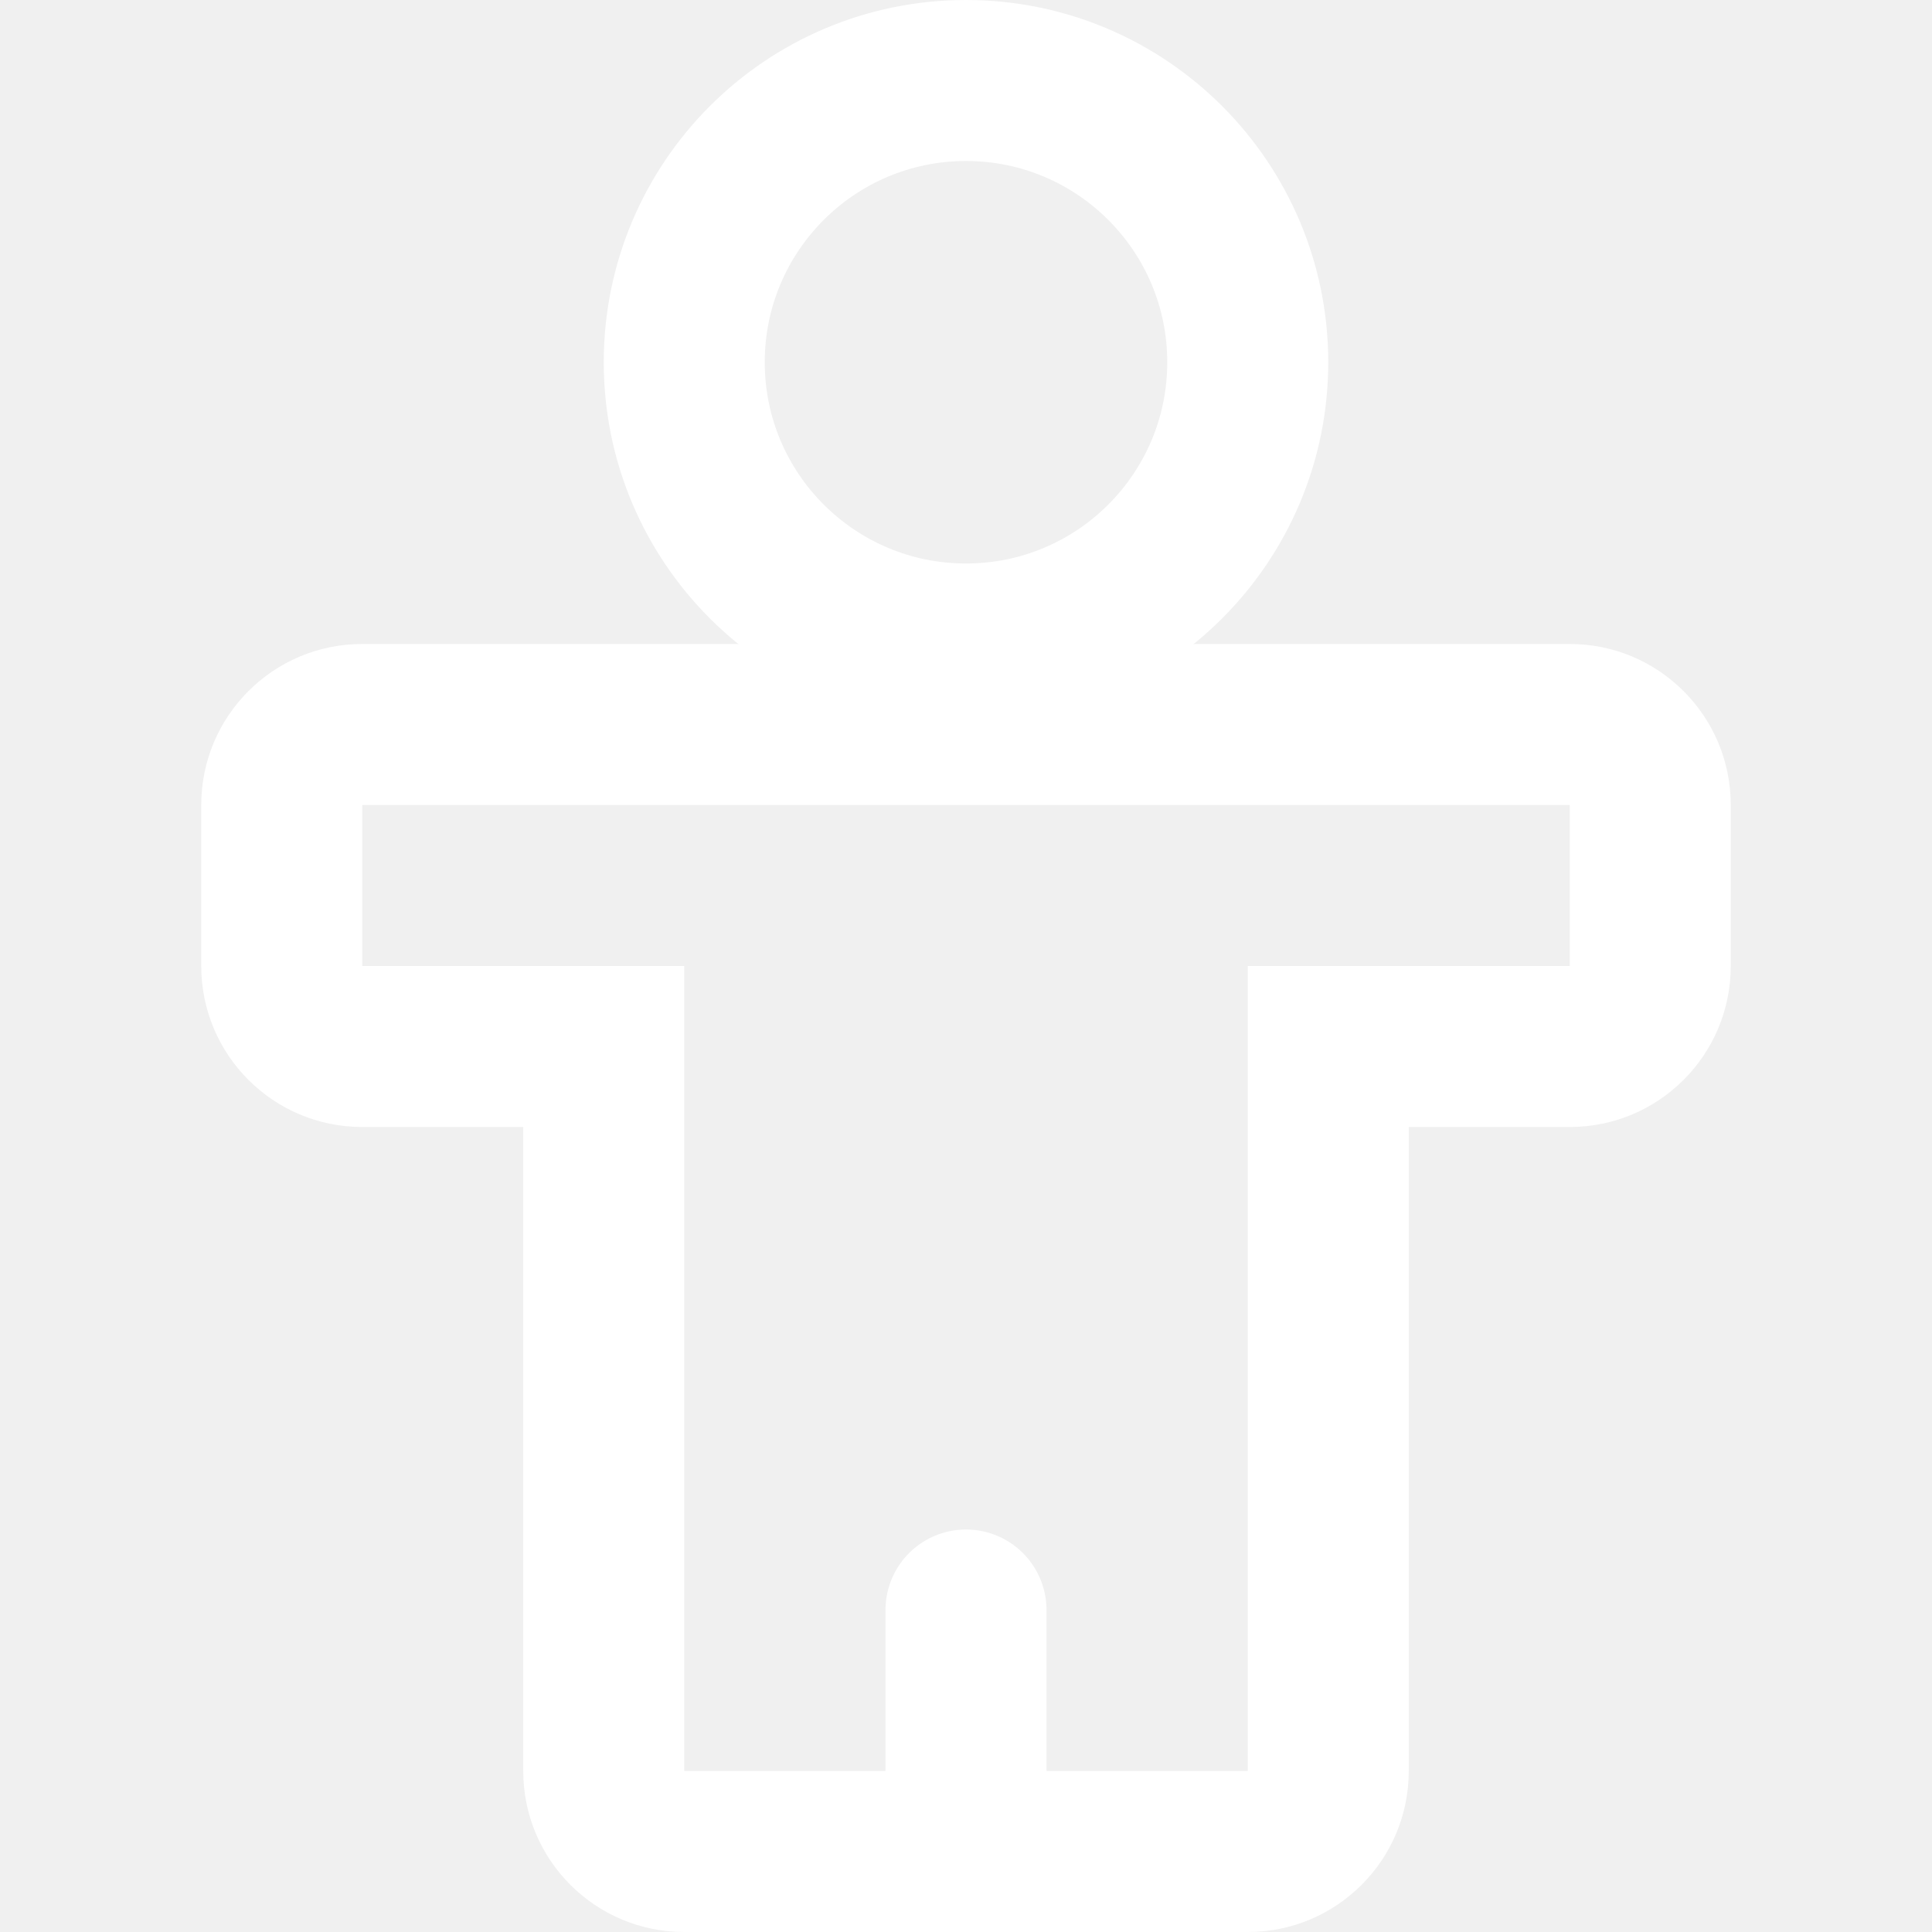
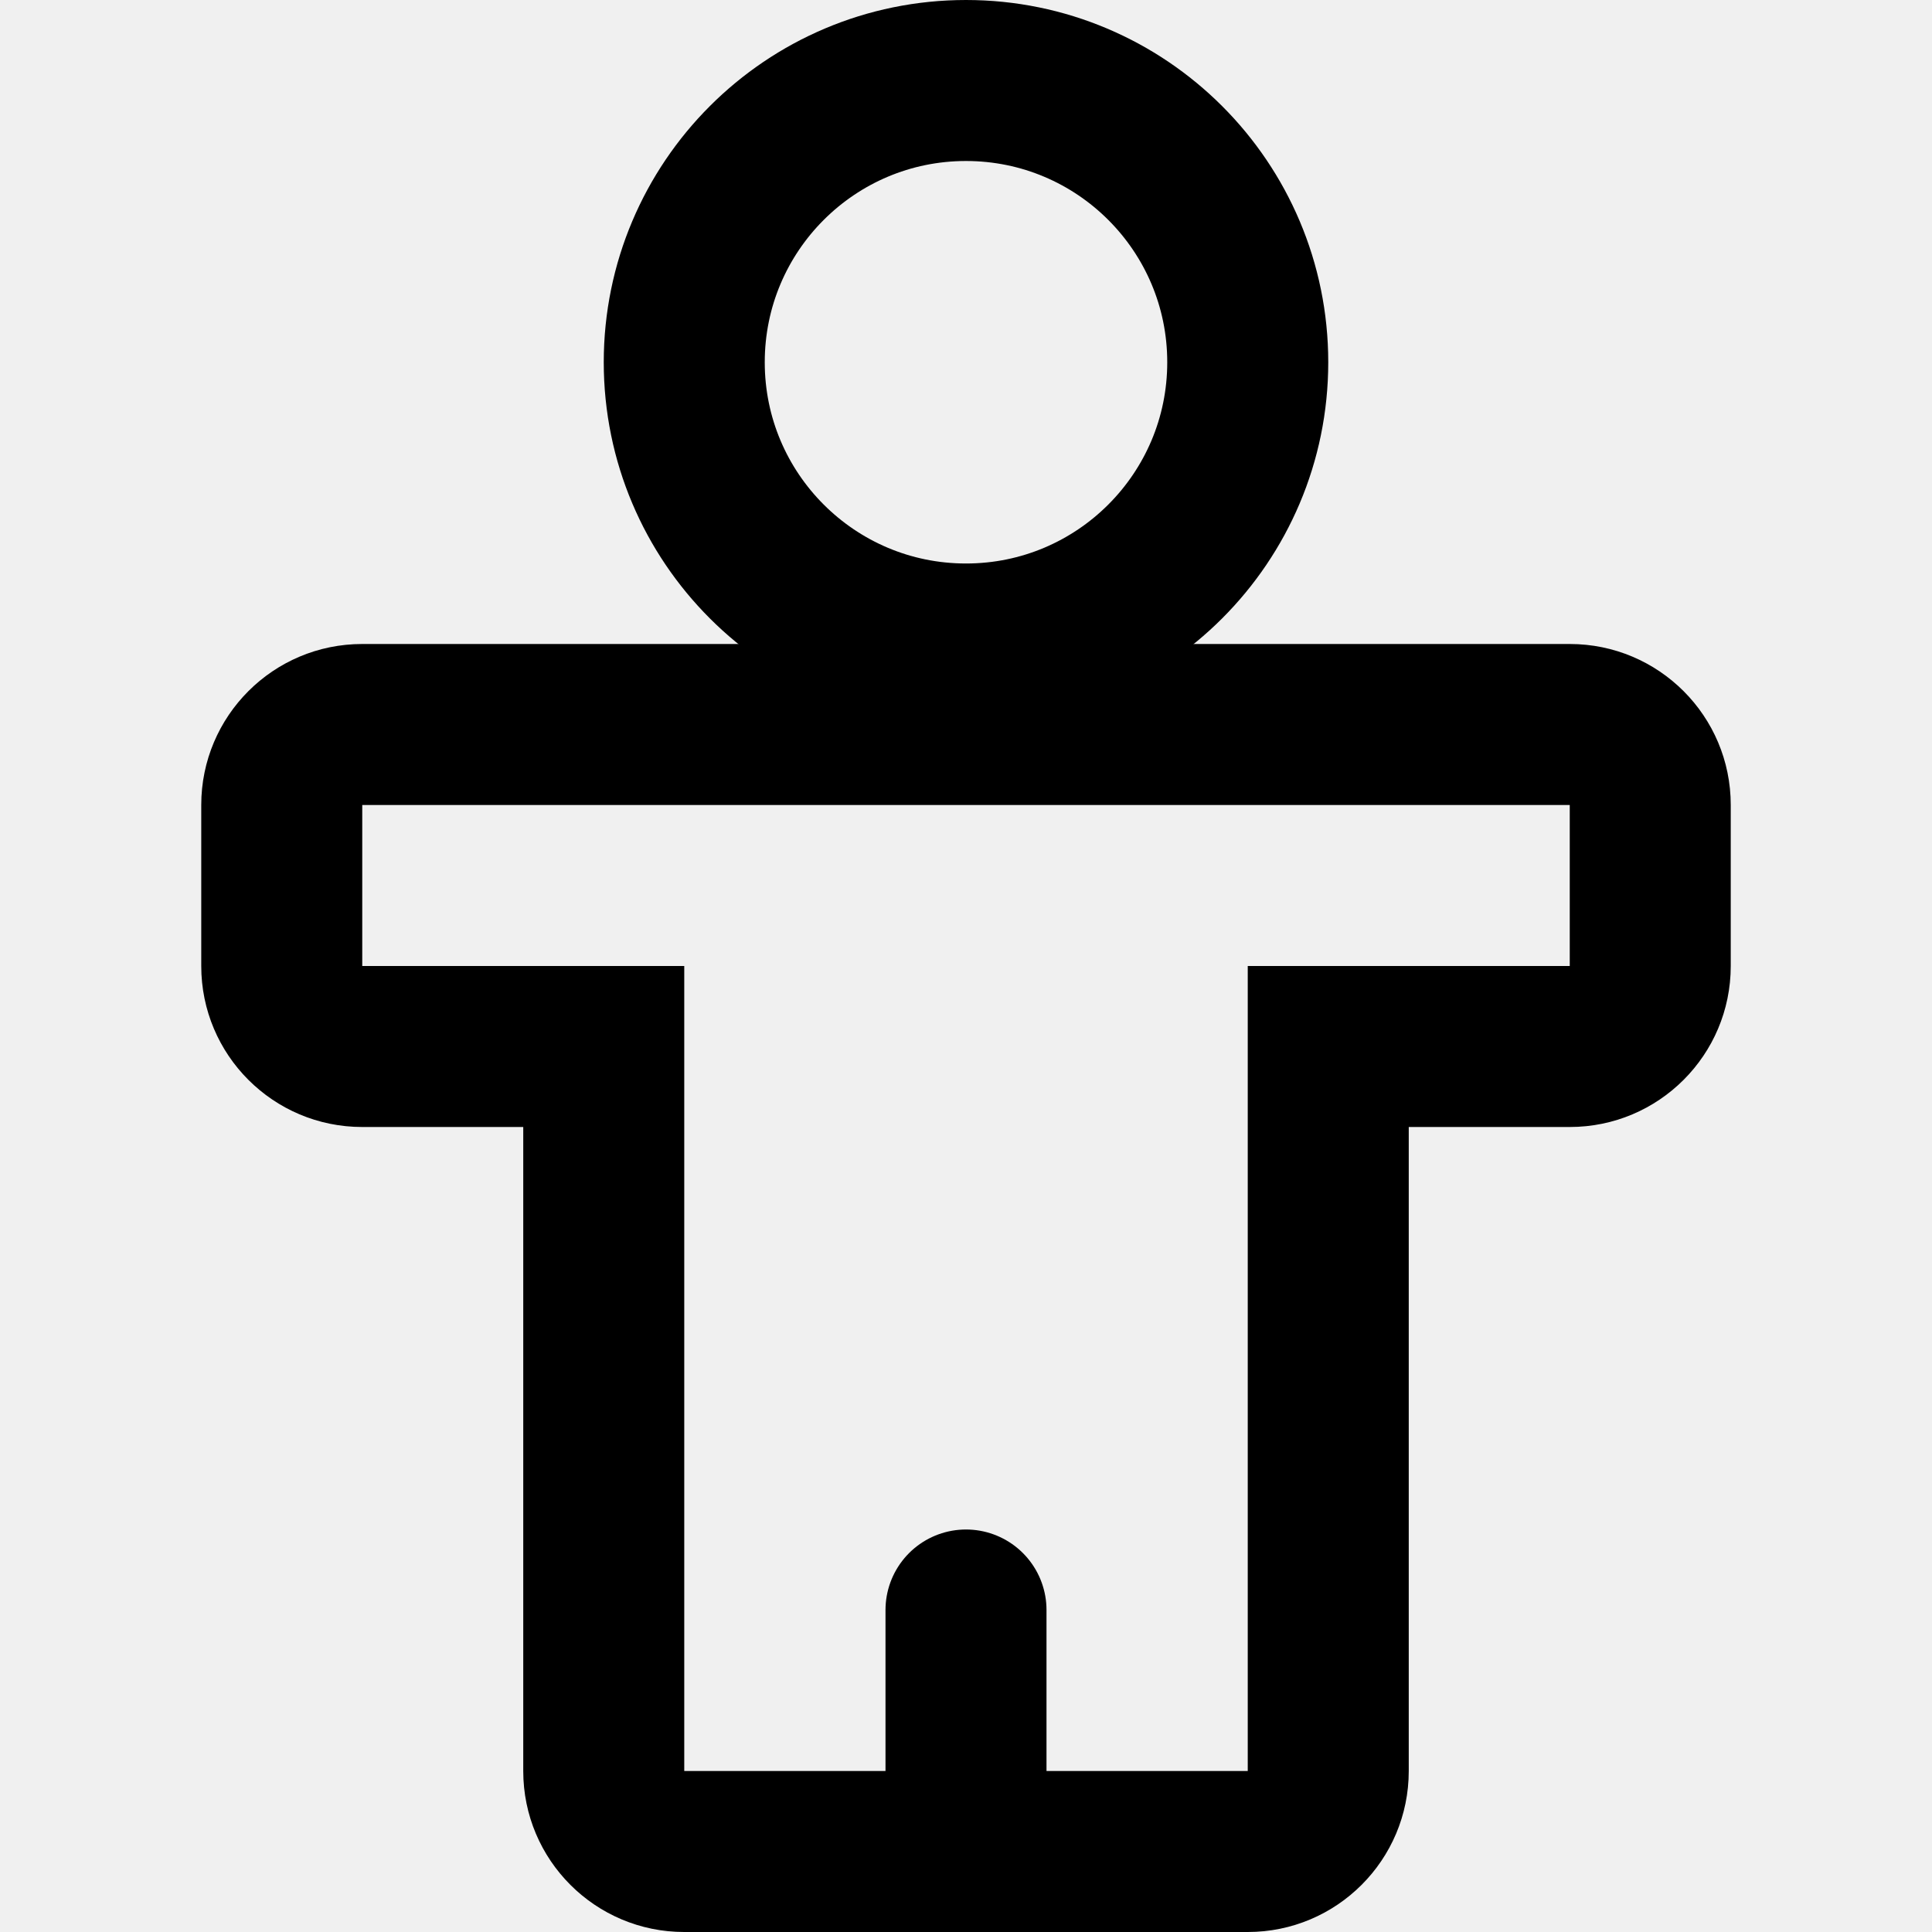
<svg xmlns="http://www.w3.org/2000/svg" width="24" height="24" viewBox="0 0 24 24" fill="none">
  <g id="Child">
    <g id="Group 1">
-       <circle id="Ellipse 260" cx="12" cy="4.5" r="3.5" stroke="white" stroke-width="2" />
-       <path id="Union" d="M4.5 13L4.5 12H4.5V13ZM7.5 13H8.5V12H7.5V13ZM19.5 13V14V13ZM16.5 13V12H15.5V13H16.5ZM4.5 14L7.5 14V12L4.5 12L4.5 14ZM2.5 12C2.5 13.105 3.395 14 4.5 14V12H4.5H2.5ZM2.5 10V12H4.5V10H2.5ZM4.5 8C3.395 8 2.5 8.895 2.5 10H4.5V10V8ZM7.5 8H4.5V10H7.5V8ZM8.5 8H7.5V10H8.5V8ZM15.5 8H8.5V10H15.5V8ZM15.5 10H16.5V8H15.5V10ZM16.5 10H19.5V8H16.5V10ZM19.5 10H21.5C21.5 8.895 20.605 8 19.5 8V10ZM19.5 10V12H21.5V10H19.5ZM19.5 12V14C20.605 14 21.5 13.105 21.5 12H19.5ZM19.5 12L16.5 12V14L19.5 14V12ZM17.5 22V13H15.5V22H17.5ZM15.5 24C16.605 24 17.5 23.105 17.5 22H15.5V24ZM8.5 24H15.5V22H8.5V24ZM6.5 22C6.5 23.105 7.395 24 8.5 24V22H6.5ZM6.5 13V22H8.5V13H6.5Z" fill="white" />
-       <line id="Line 1" x1="12" y1="23" x2="12" y2="20" stroke="white" stroke-width="2" stroke-linecap="round" />
+       <circle id="Ellipse 260" cx="12" cy="4.5" r="3.5" stroke="currentColor" stroke-width="2" />
+       <path id="Union" d="M4.5 13L4.5 12H4.5V13ZM7.5 13H8.5V12H7.5V13ZM19.5 13V14V13ZM16.5 13V12H15.5V13H16.5ZM4.5 14L7.5 14V12L4.5 12L4.5 14ZM2.5 12C2.5 13.105 3.395 14 4.5 14V12H4.5H2.5ZM2.5 10V12H4.5V10H2.5ZM4.5 8C3.395 8 2.5 8.895 2.5 10H4.5V10V8ZM7.5 8H4.5V10H7.5V8ZM8.5 8H7.5V10H8.5V8ZM15.5 8H8.5V10H15.5V8ZM15.5 10H16.5V8H15.5V10ZM16.5 10H19.5V8H16.5V10ZM19.5 10H21.5C21.5 8.895 20.605 8 19.5 8V10ZM19.5 10V12H21.5V10H19.5ZM19.5 12V14C20.605 14 21.5 13.105 21.5 12H19.5ZM19.5 12L16.5 12V14L19.5 14V12ZM17.5 22V13H15.5V22H17.5ZM15.5 24C16.605 24 17.5 23.105 17.5 22H15.5V24ZM8.5 24H15.5V22H8.5V24ZM6.5 22C6.5 23.105 7.395 24 8.5 24V22H6.5ZM6.5 13V22H8.5V13H6.5Z" fill="currentColor" />
+       <line id="Line 1" x1="12" y1="23" x2="12" y2="20" stroke="currentColor" stroke-width="2" stroke-linecap="round" />
    </g>
  </g>
</svg>
